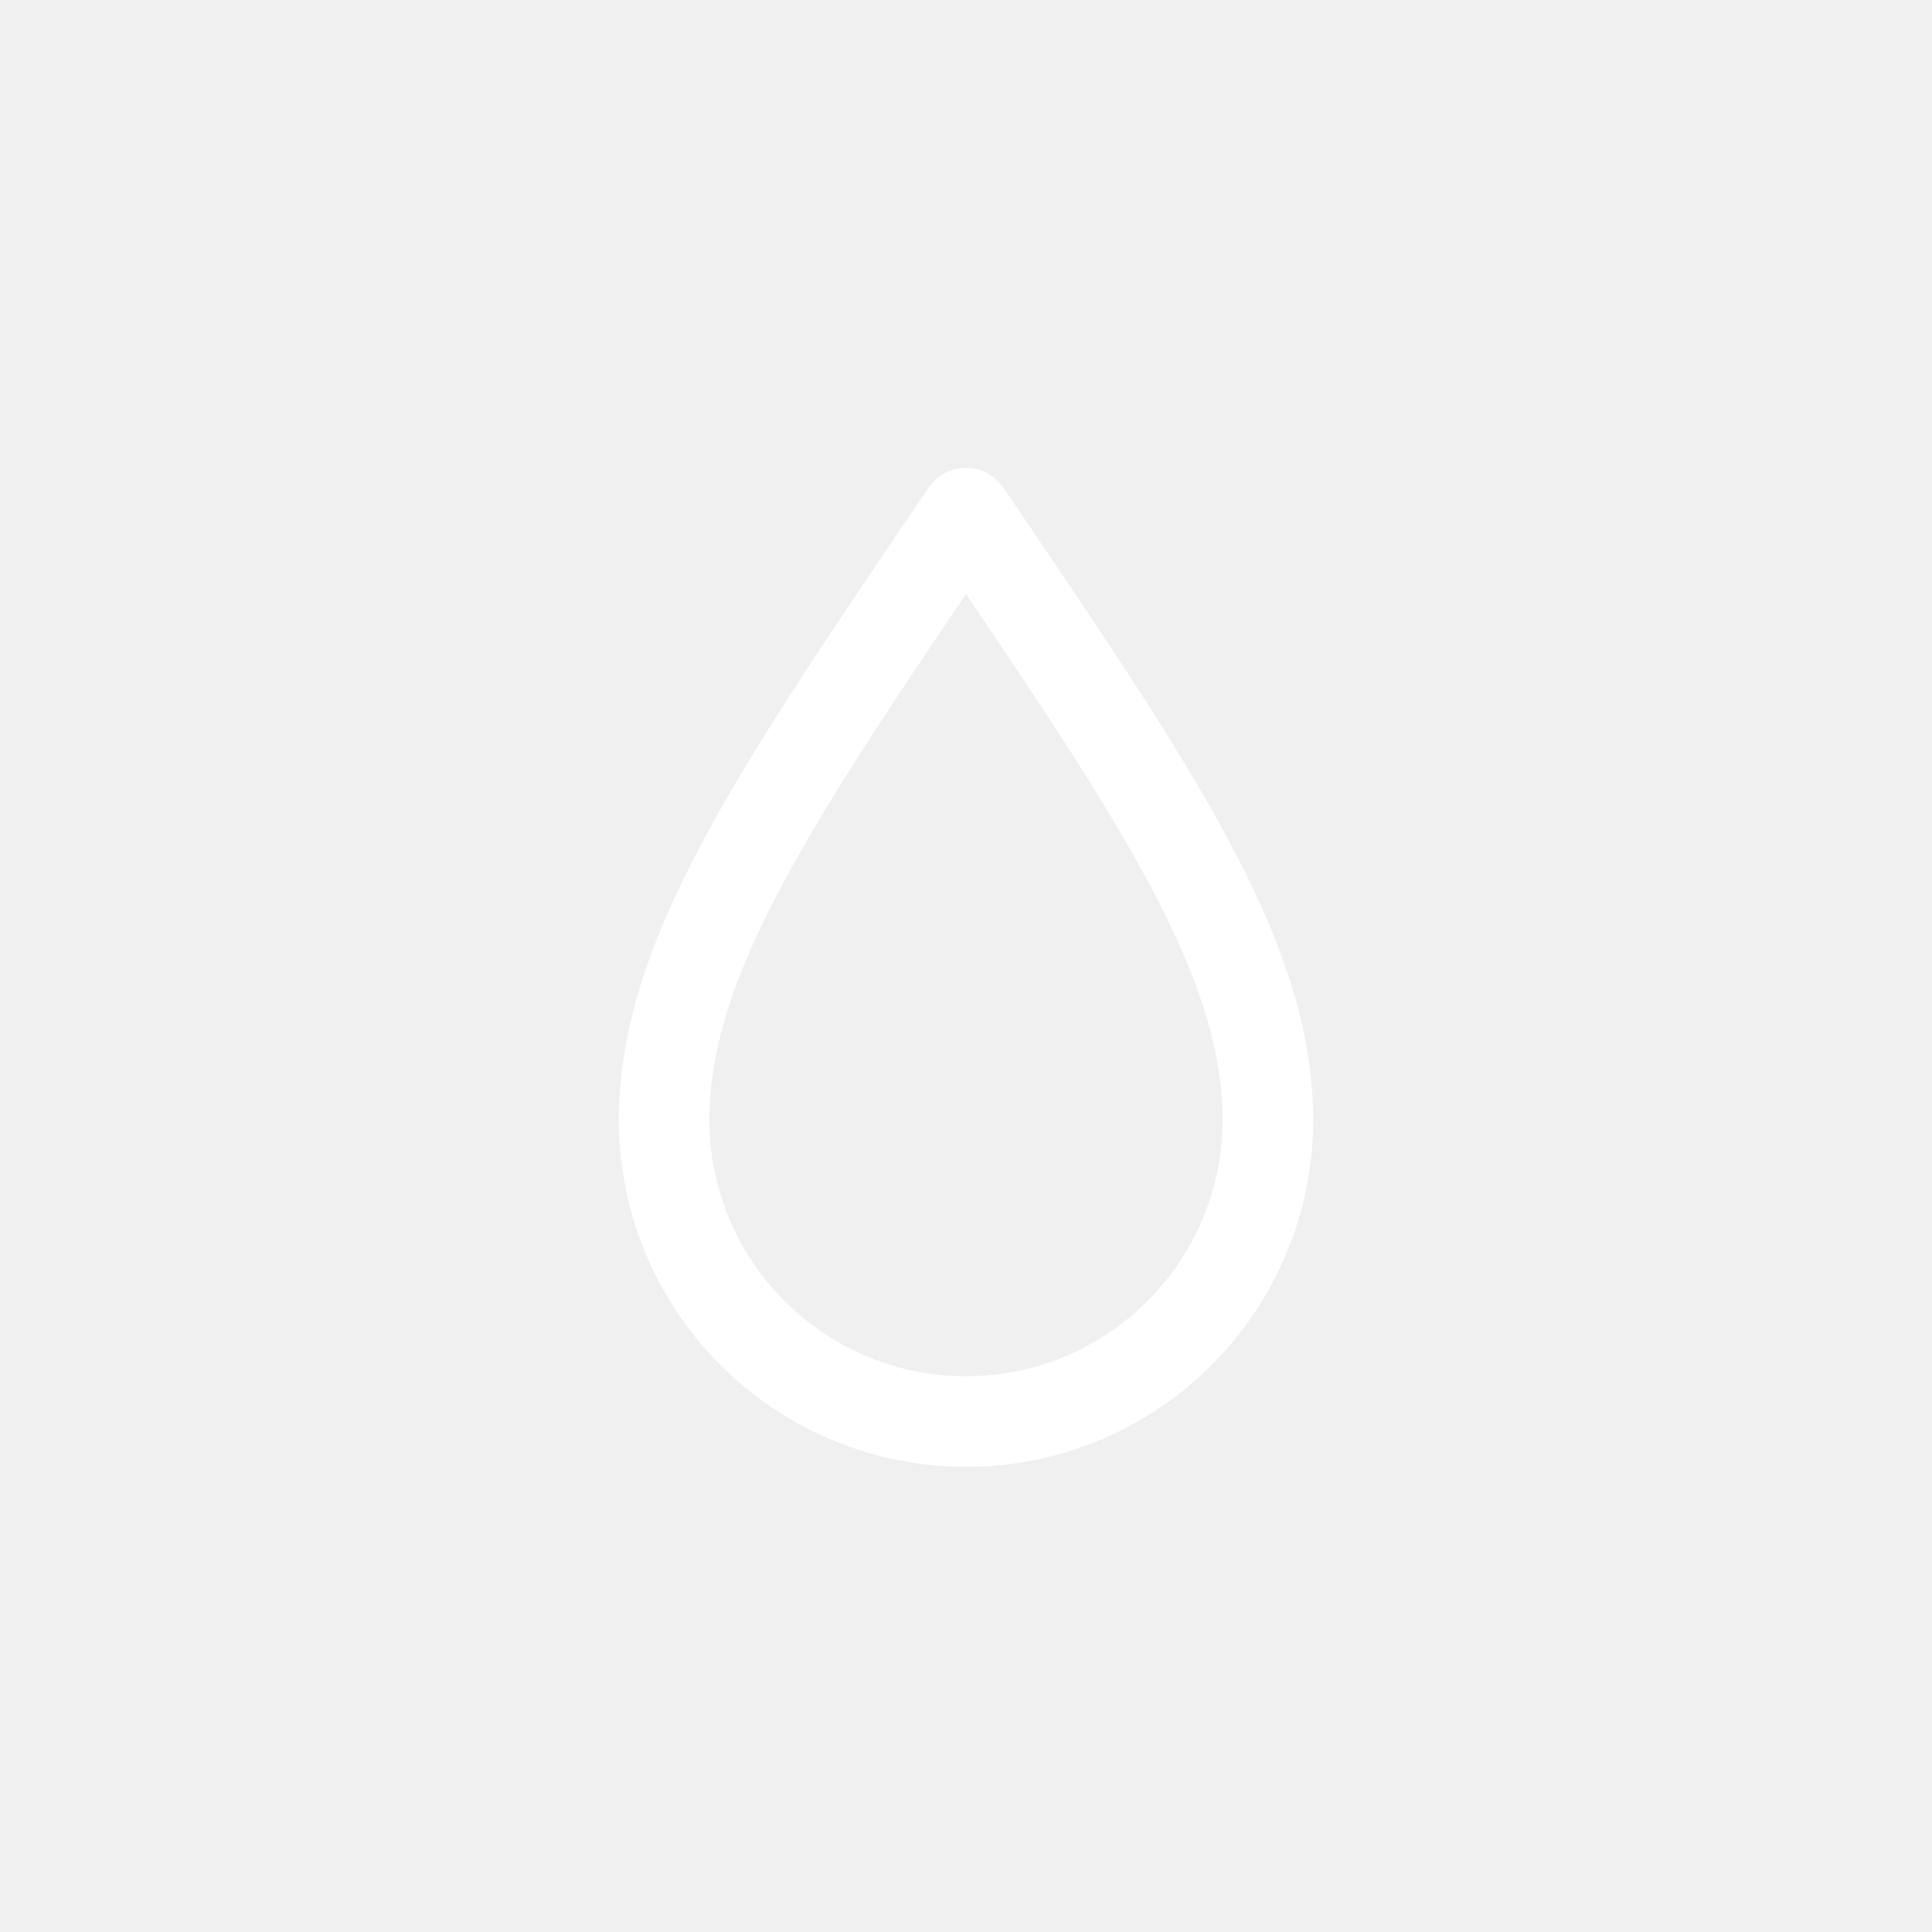
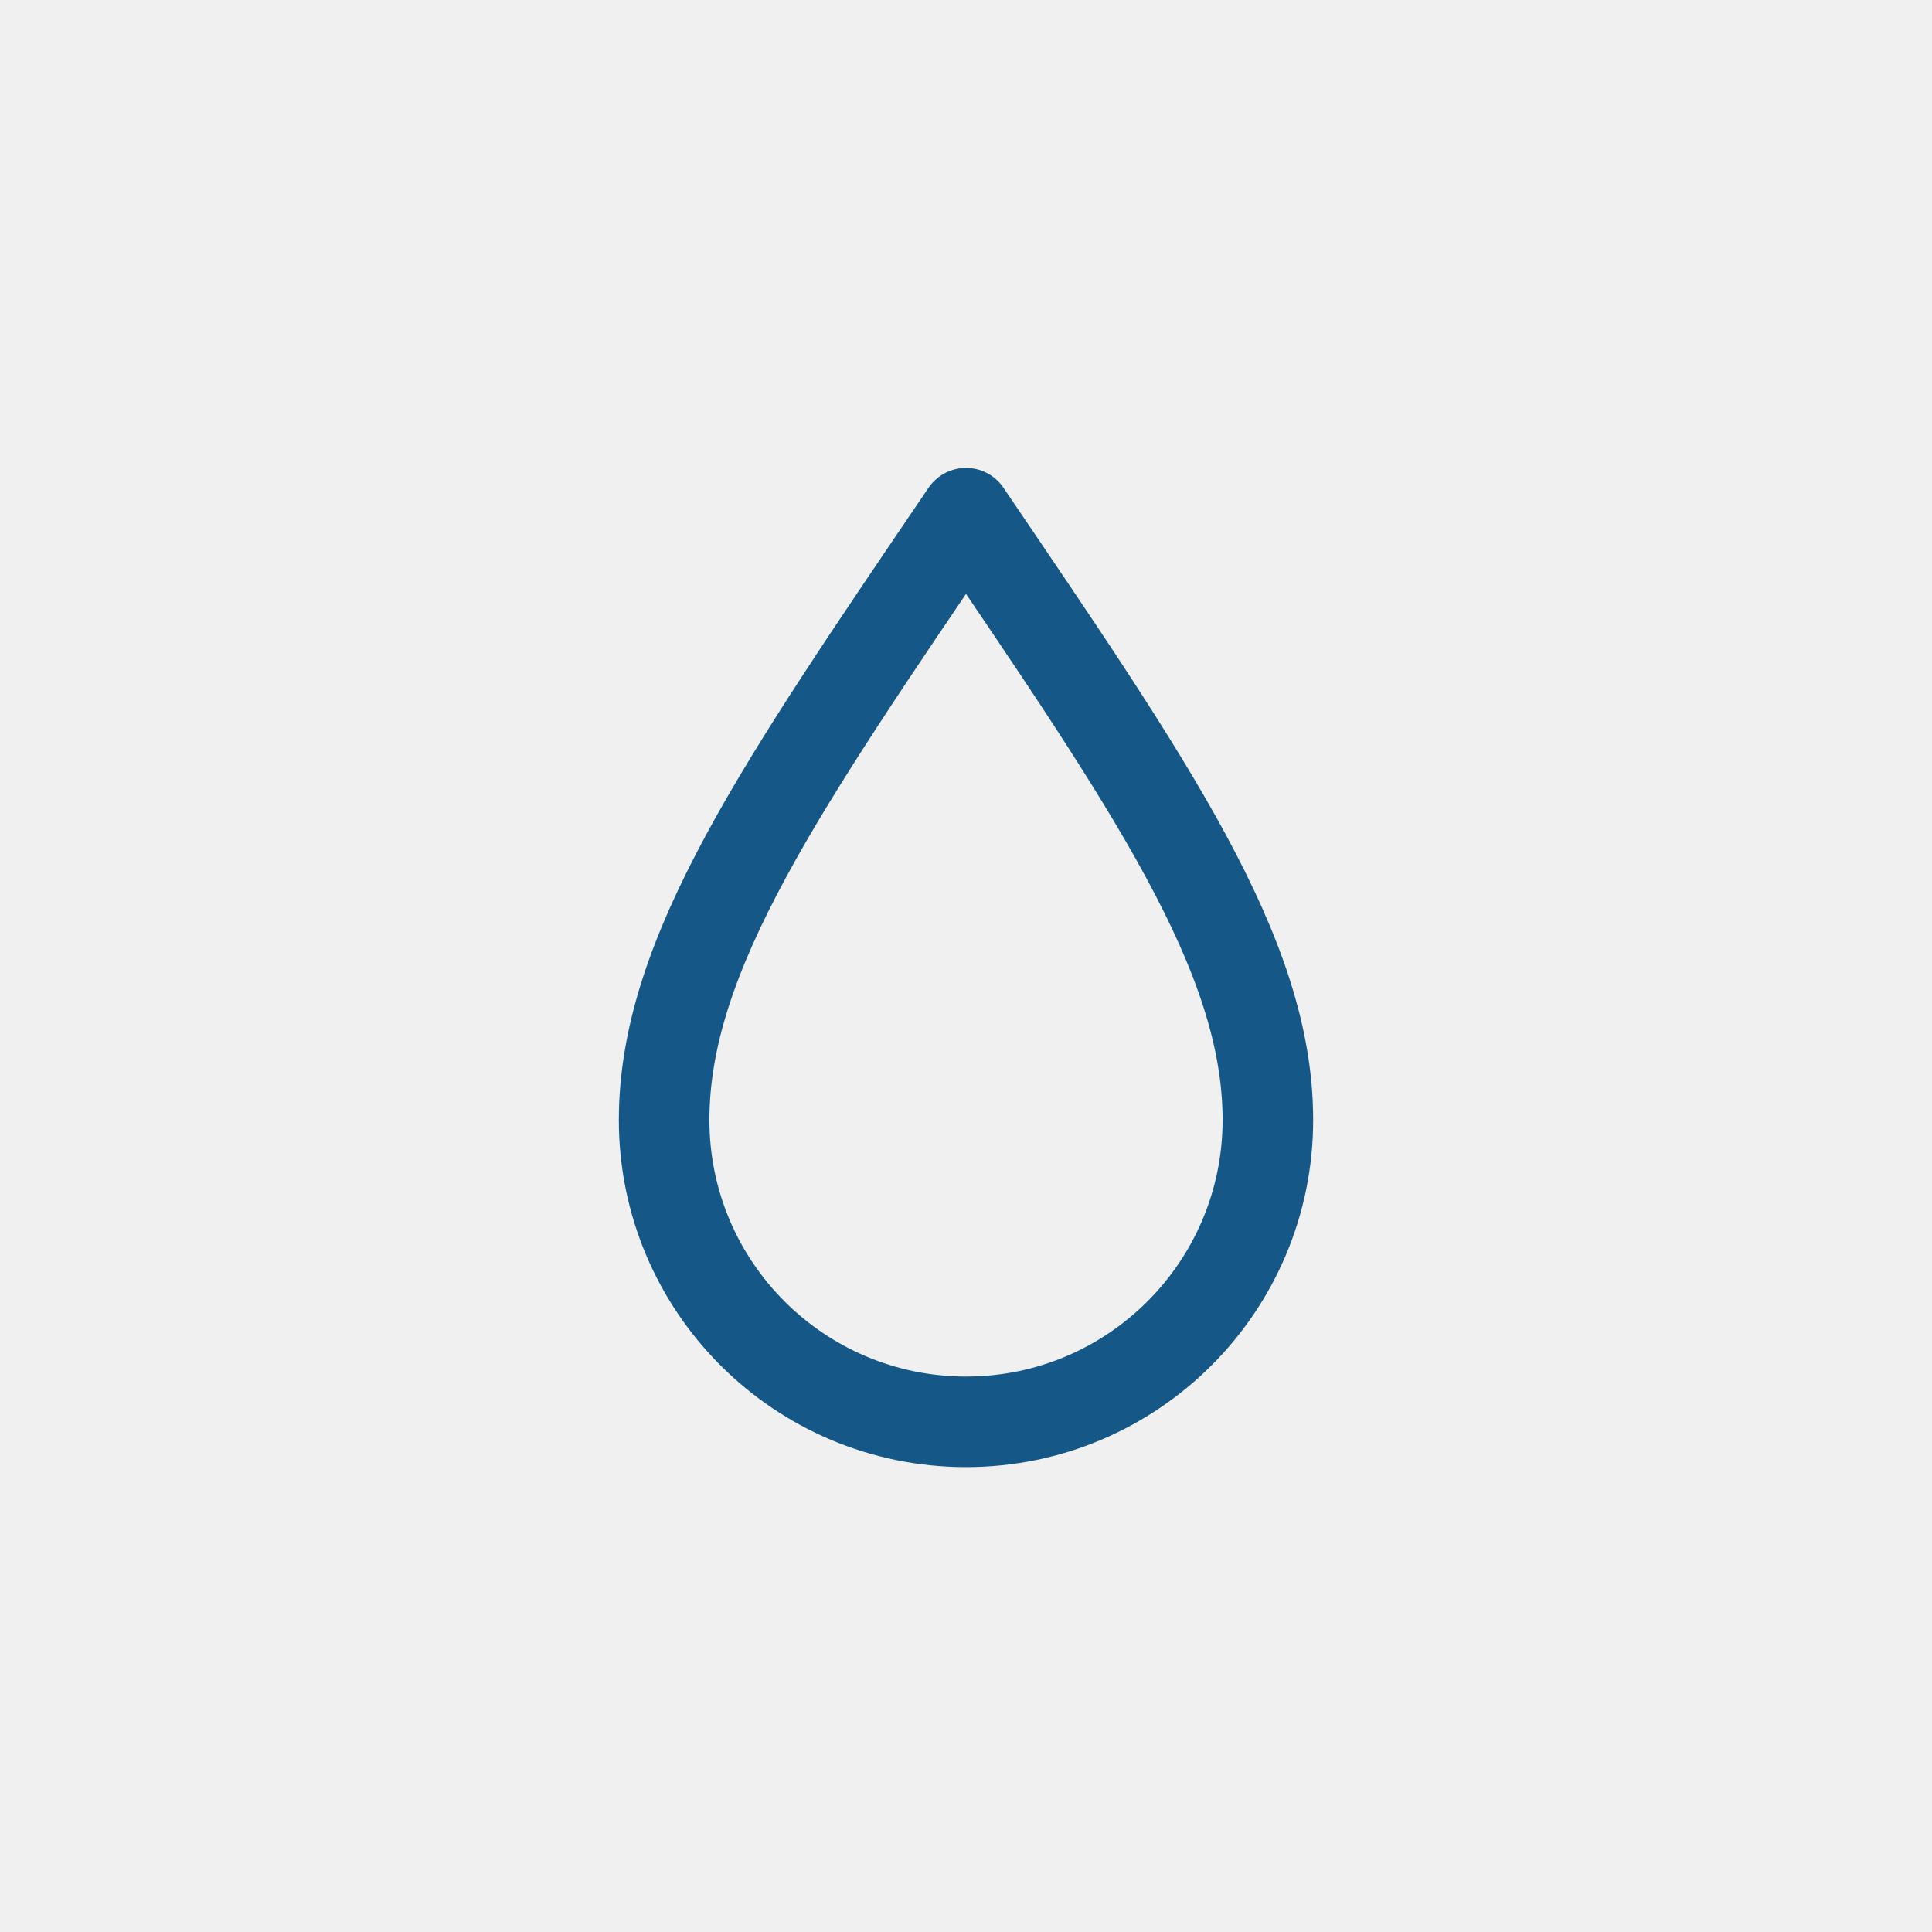
<svg xmlns="http://www.w3.org/2000/svg" viewBox="0 0 64 64">
-   <path fill="none" stroke="white" stroke-linecap="round" stroke-linejoin="round" stroke-width="3" d="M32 17c-6.09 9-10 14.62-10 20.09a10 10 0 0 0 20 0C42 31.62 38.09 26 32 17z">
+   <path fill="none" stroke="rgb(21, 88, 135)" stroke-linecap="round" stroke-linejoin="round" stroke-width="3" d="M 32 17 c -6.1 9 -10 14.6 -10 20.1 a 10 10 0 0 0 20 0 C 42 31.6 38.1 26 32 17 z">
    <animateTransform attributeName="transform" calcMode="spline" dur="5s" keySplines="0.5 0 0.5 1; 0.5 0 0.5 1" repeatCount="indefinite" type="scale" values="1 1; 1 .9; 1 1" />
  </path>
</svg>
